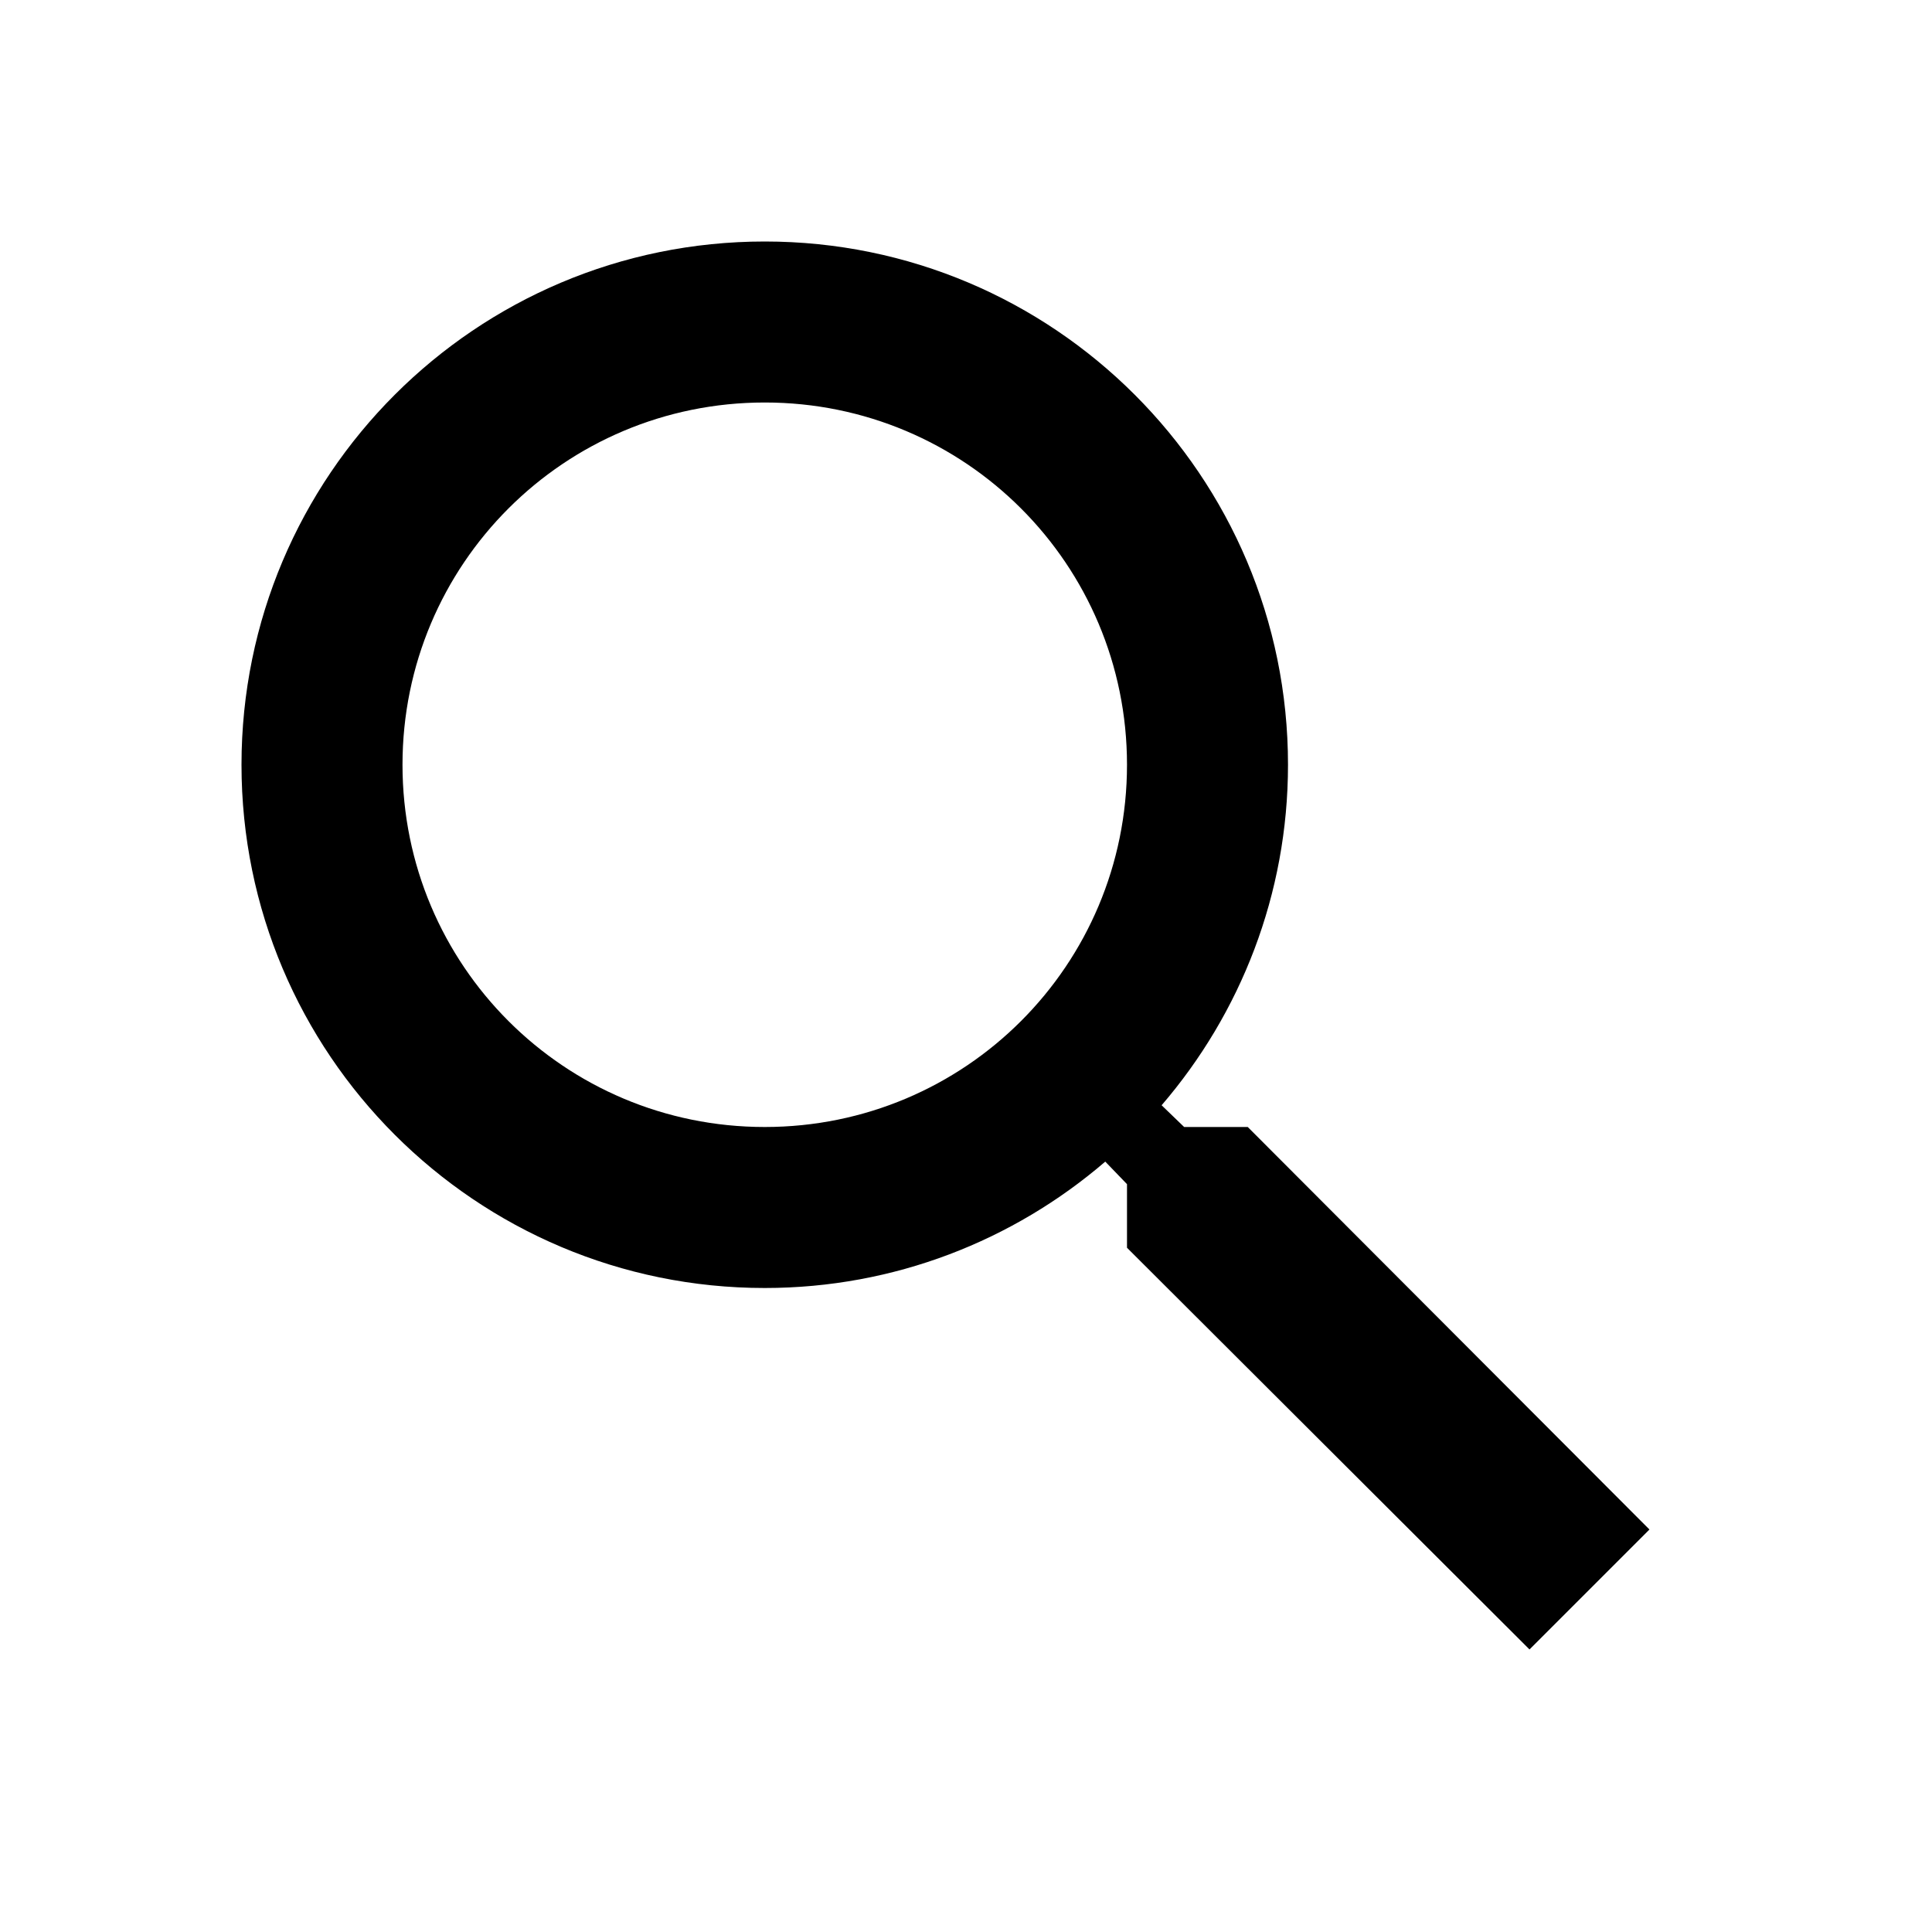
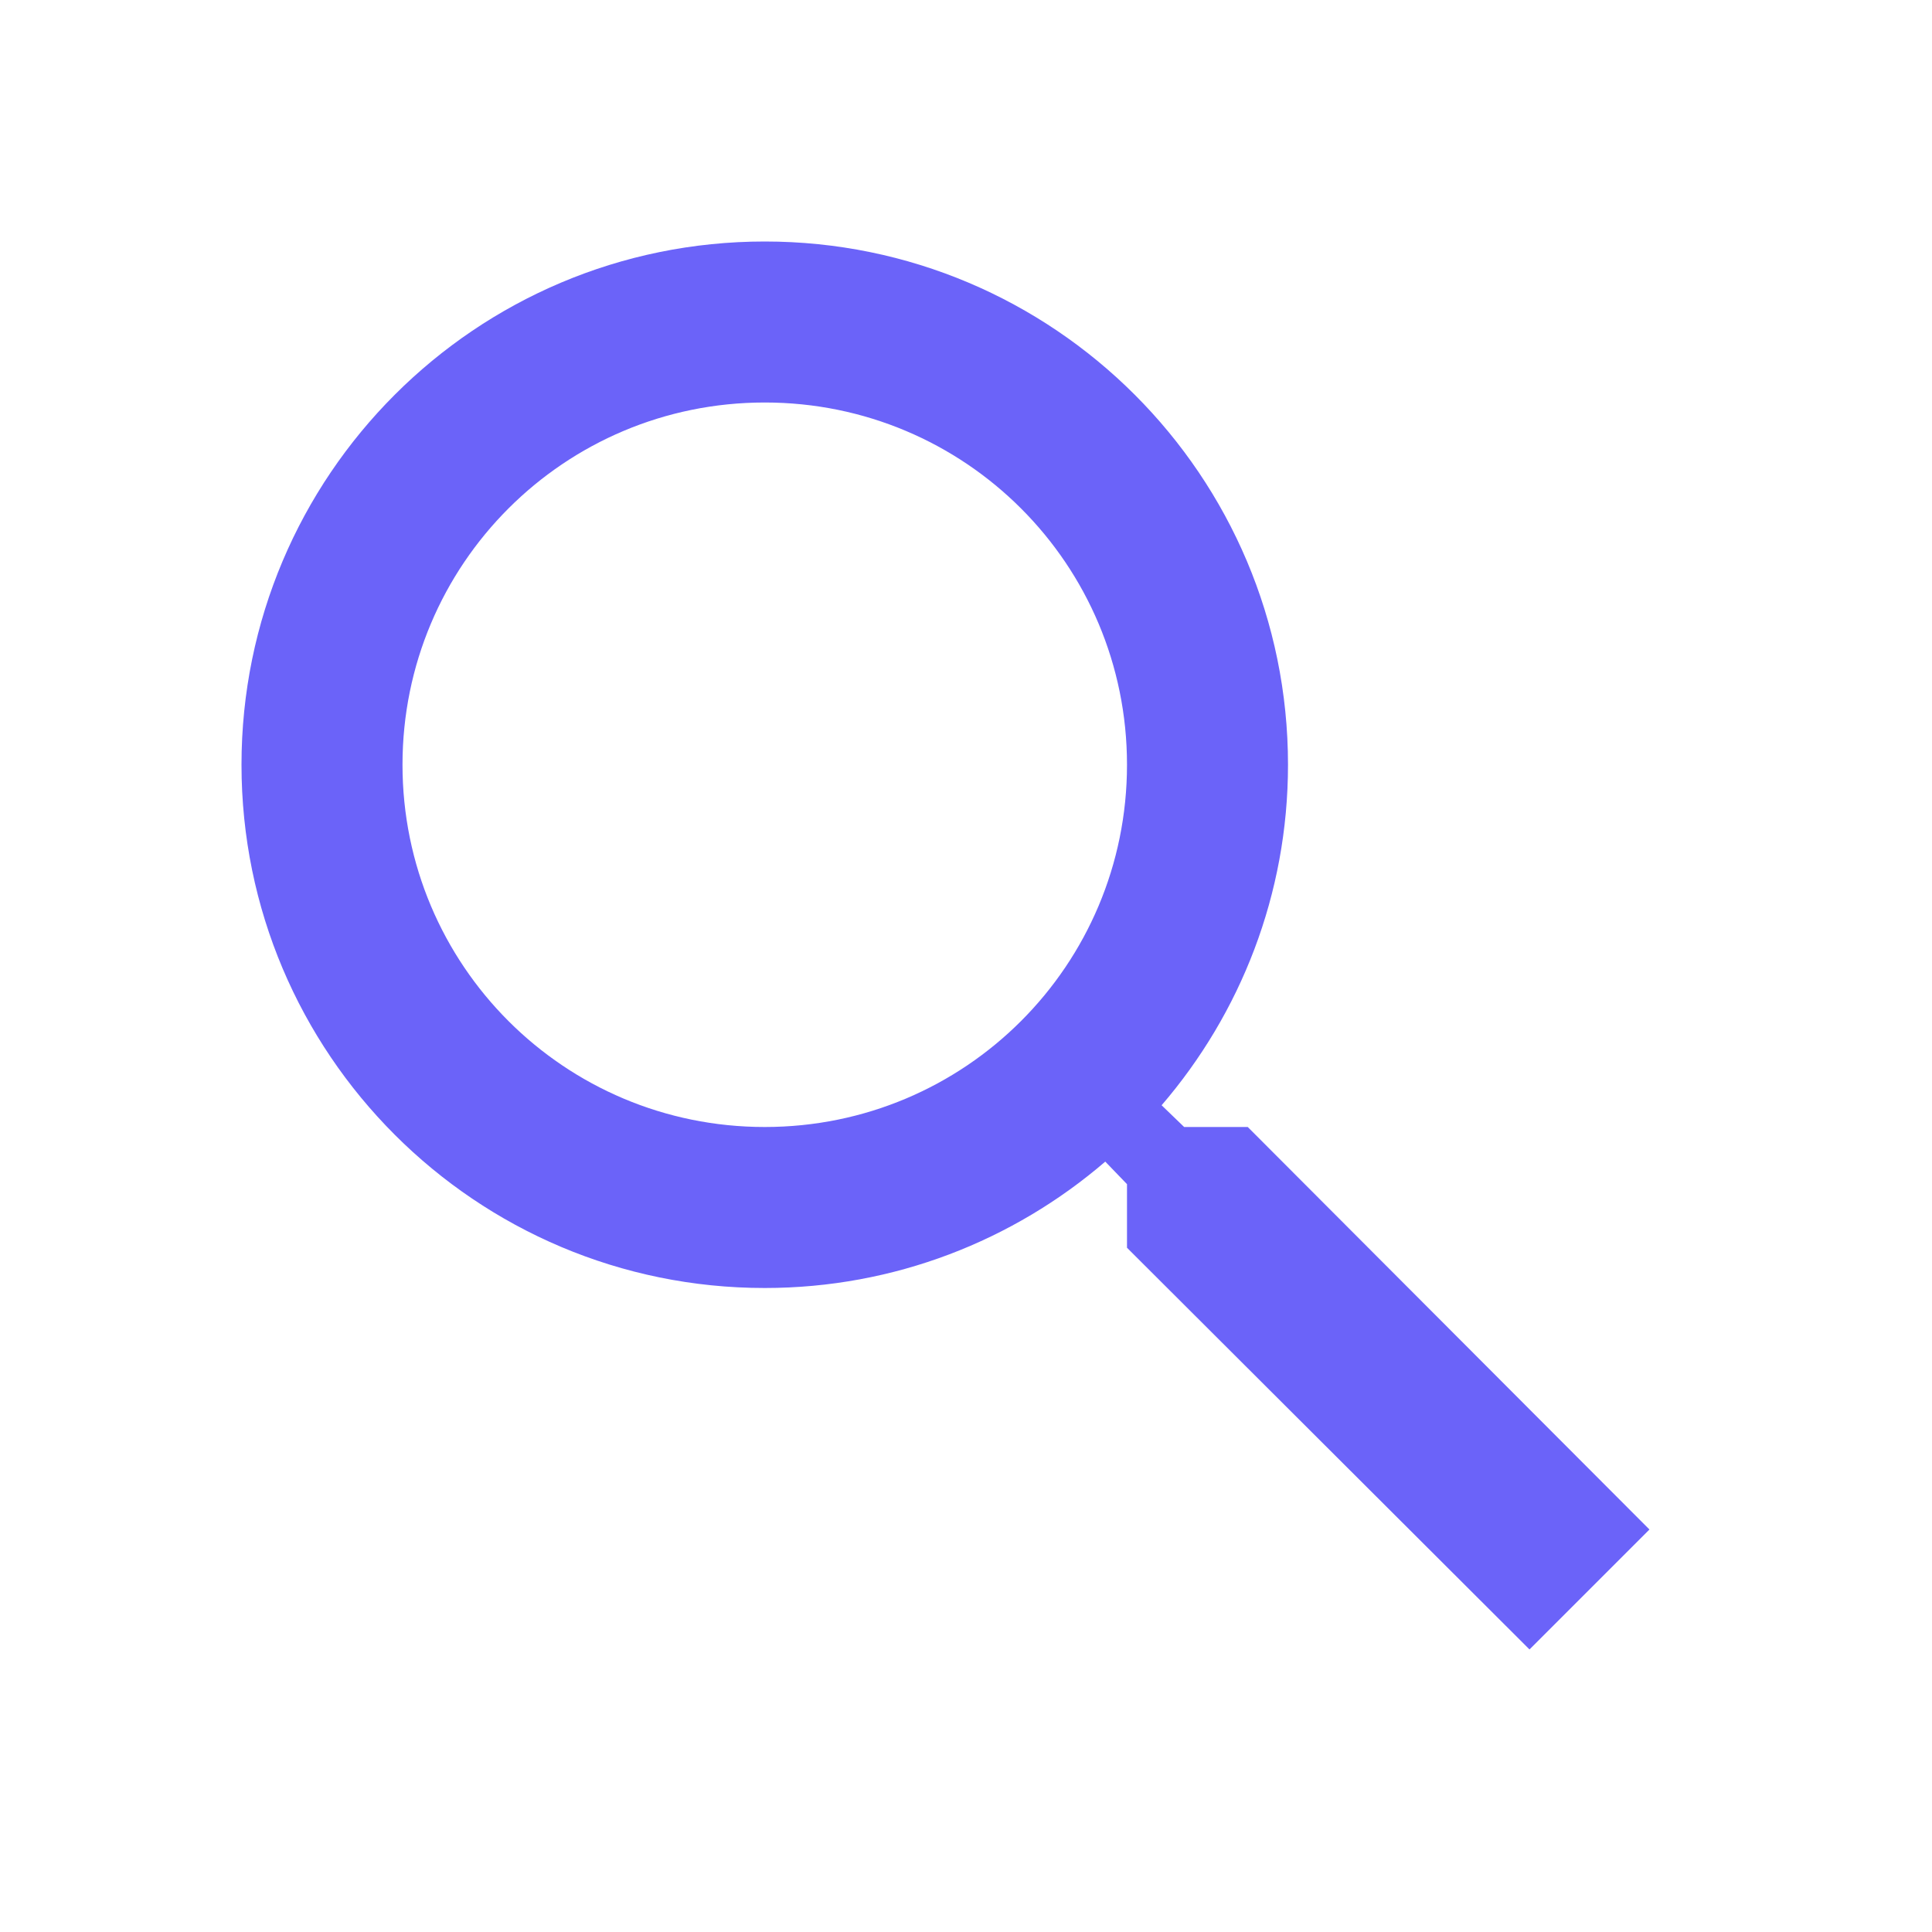
- <svg xmlns="http://www.w3.org/2000/svg" height="24px" viewBox="0 0 24 24" width="24px" fill="#000000">
+ <svg xmlns="http://www.w3.org/2000/svg" height="24px" viewBox="0 0 24 24" width="24px" fill="#6B63F9">
  <path d="M0 0h24v24H0z" fill="none" />
  <path d="M15.5 14h-.79l-.28-.27C15.41 12.59 16 11.11 16 9.5 16 5.91 13.09 3 9.5 3S3 5.91 3 9.5 5.91 16 9.5 16c1.61 0 3.09-.59 4.23-1.57l.27.28v.79l5 4.99L20.49 19l-4.99-5zm-6 0C7.01 14 5 11.99 5 9.5S7.01 5 9.5 5 14 7.01 14 9.5 11.99 14 9.5 14z" />
</svg>
